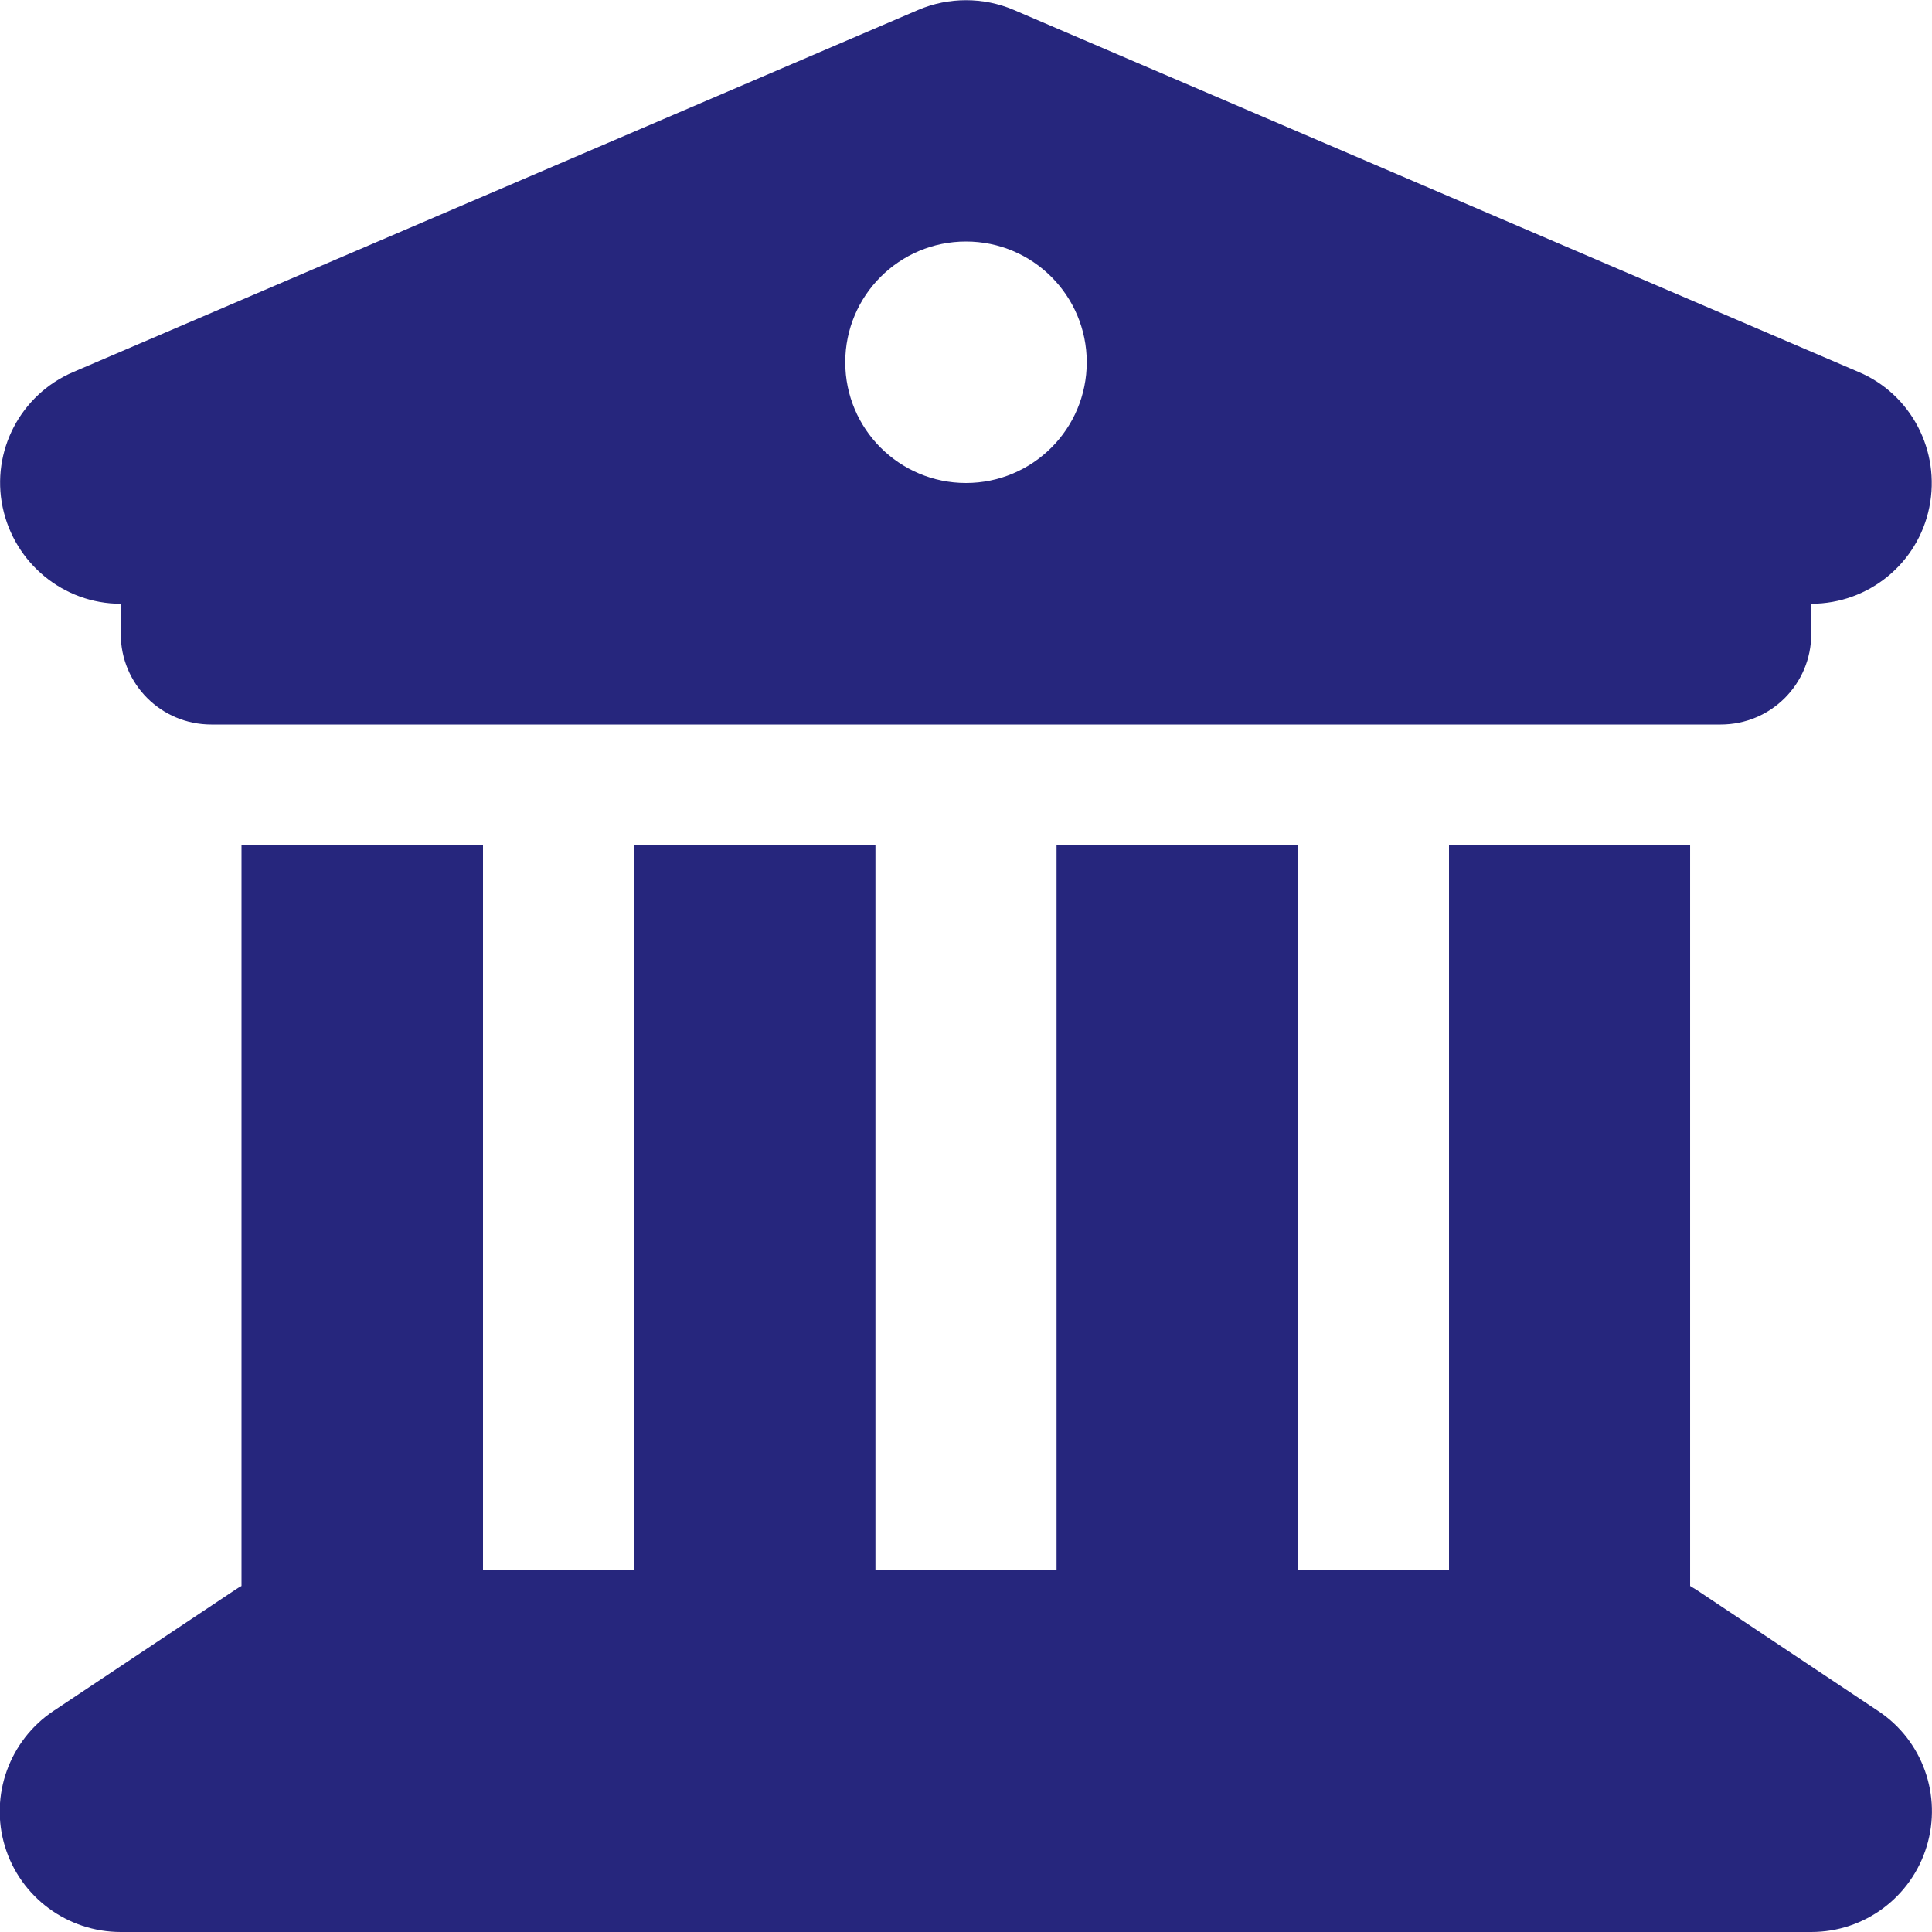
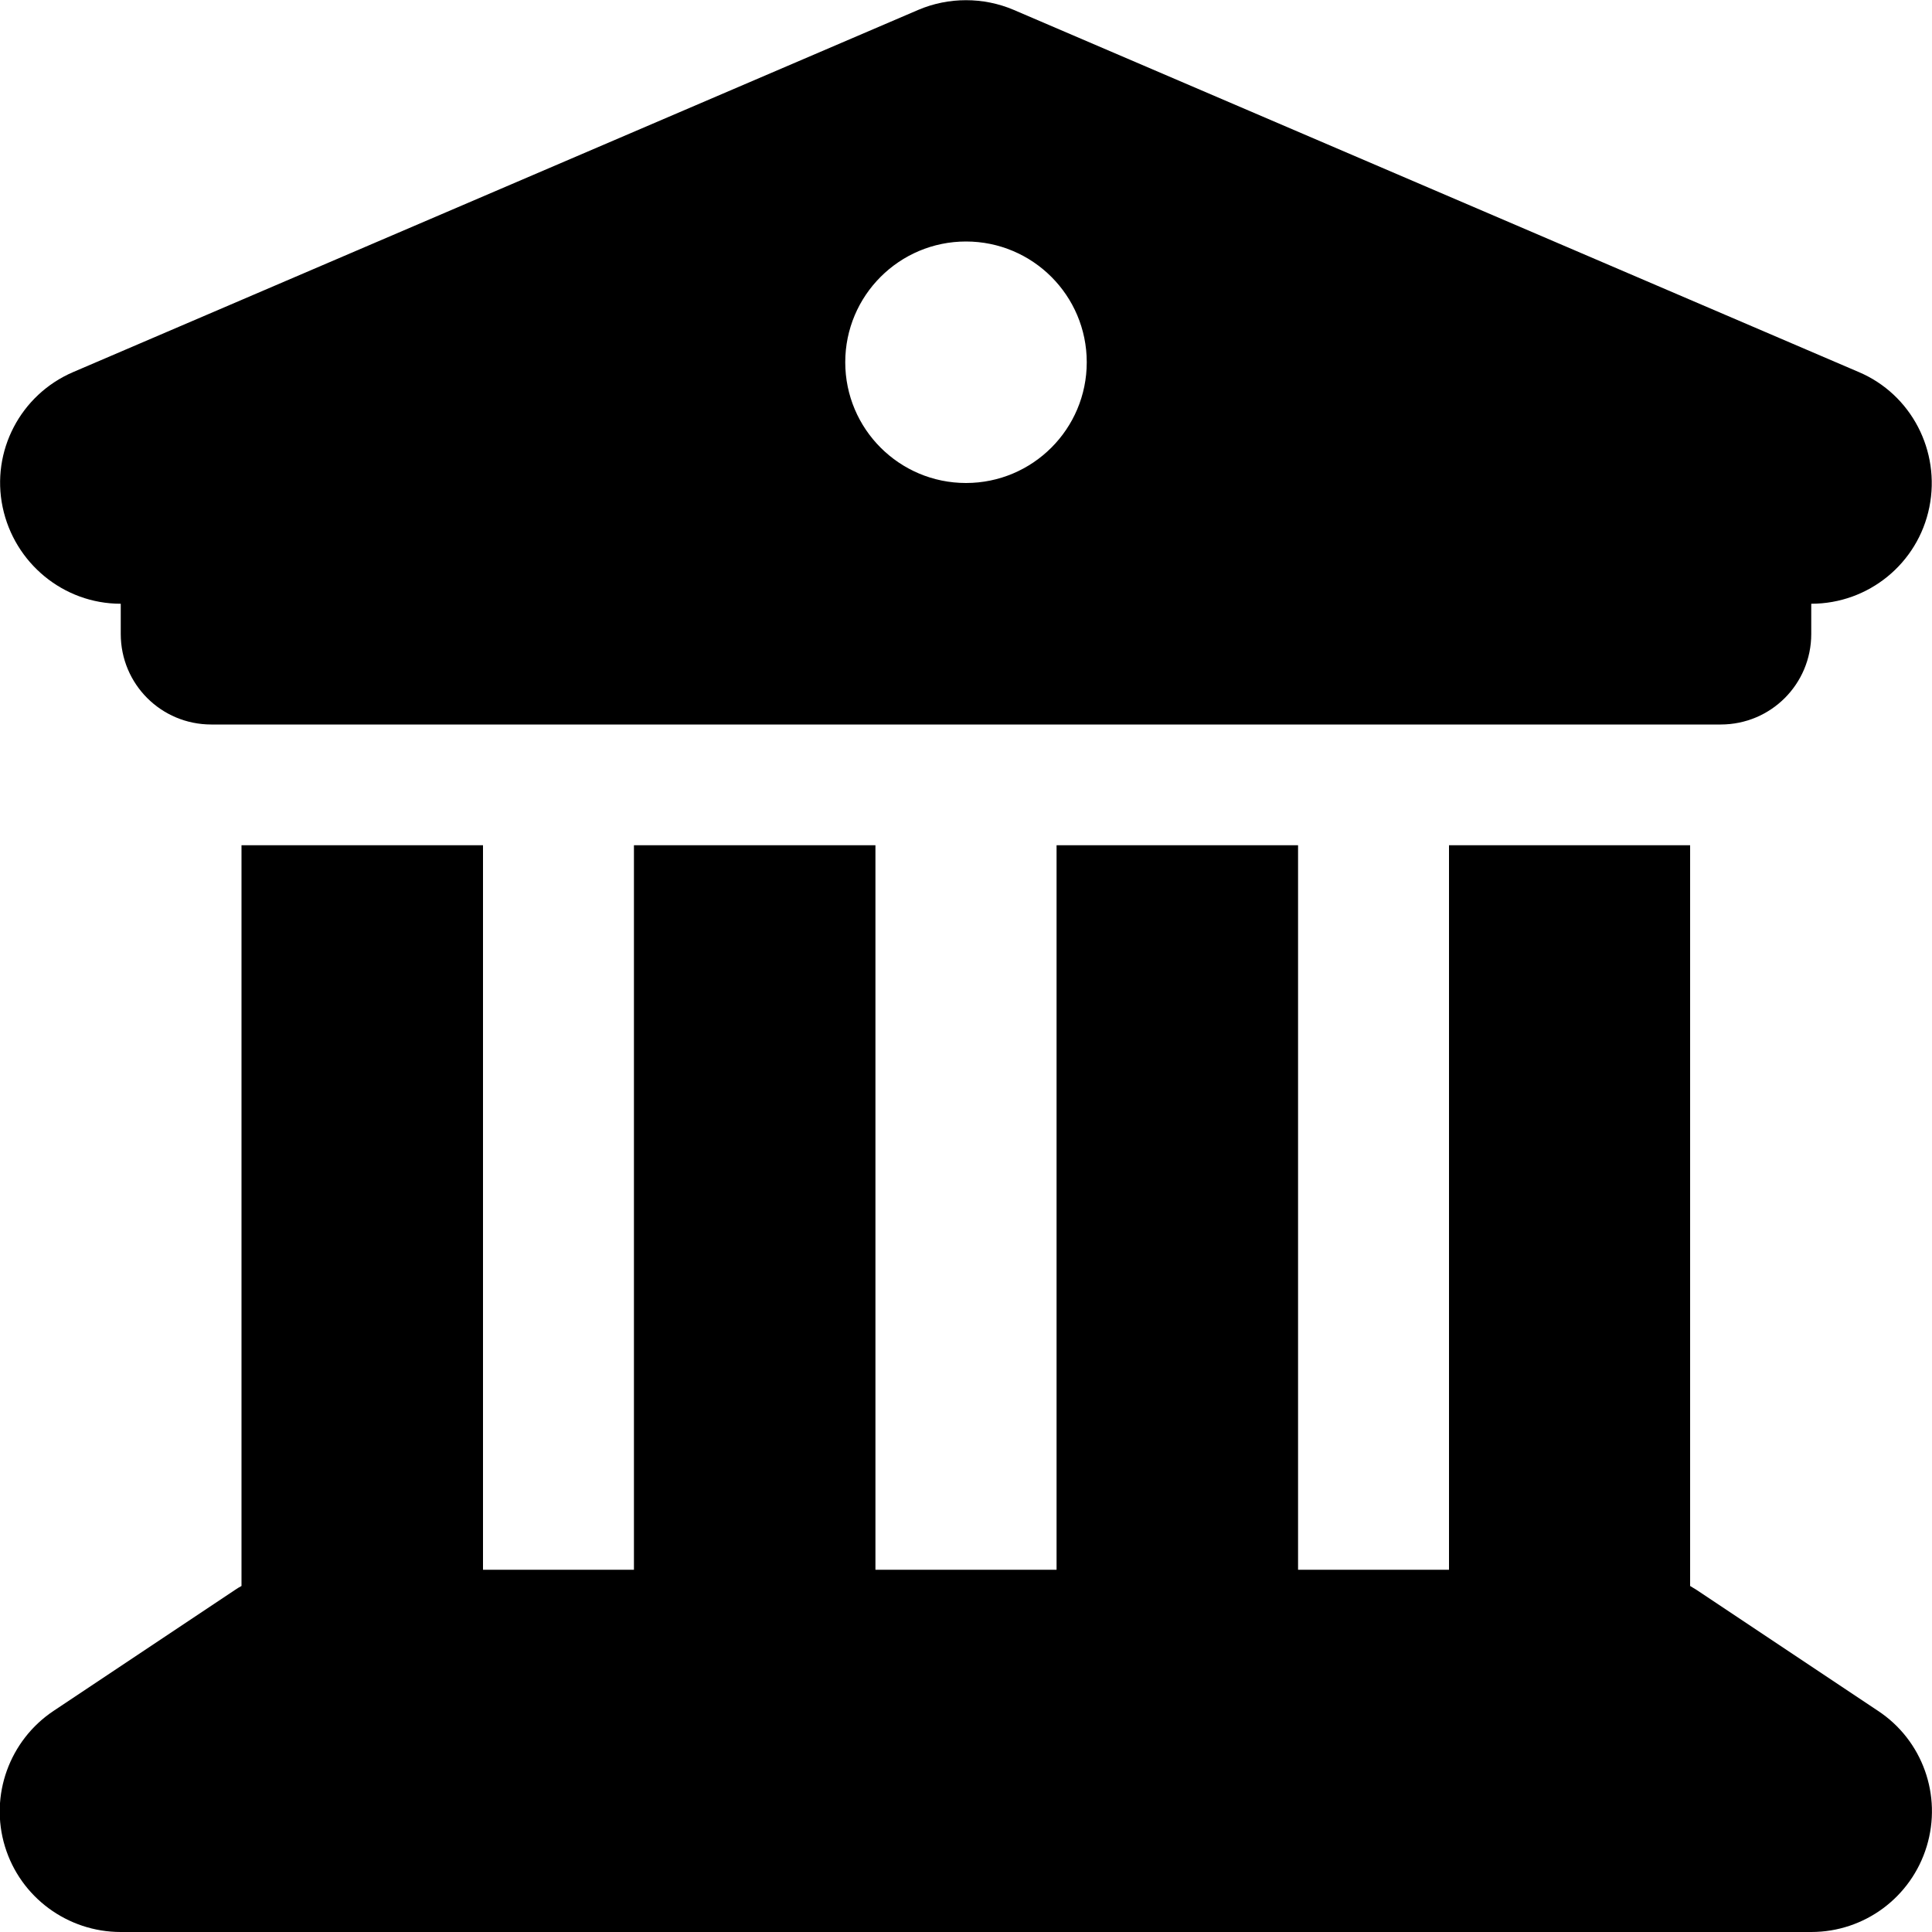
<svg xmlns="http://www.w3.org/2000/svg" viewBox="0 0 512 512">
-   <path fill="rgb(38, 38, 125)" d="M243.4 2.6l-224 96c-14 6-21.8 21-18.7 35.8S16.8 160 32 160v8c0 13.3 10.7 24 24 24H456c13.3 0 24-10.7 24-24v-8c15.2 0 28.3-10.7 31.3-25.6s-4.8-29.9-18.7-35.8l-224-96c-8-3.4-17.2-3.4-25.2 0zM128 224H64V420.3c-.6 .3-1.2 .7-1.8 1.1l-48 32c-11.7 7.8-17 22.4-12.9 35.9S17.9 512 32 512H480c14.1 0 26.5-9.2 30.6-22.7s-1.1-28.1-12.9-35.9l-48-32c-.6-.4-1.2-.7-1.8-1.1V224H384V416H344V224H280V416H232V224H168V416H128V224zM256 64a32 32 0 1 1 0 64 32 32 0 1 1 0-64z" />
+   <path d="M243.4 2.6l-224 96c-14 6-21.8 21-18.7 35.8S16.8 160 32 160v8c0 13.3 10.7 24 24 24H456c13.3 0 24-10.7 24-24v-8c15.2 0 28.3-10.7 31.3-25.6s-4.8-29.9-18.7-35.8l-224-96c-8-3.4-17.2-3.4-25.2 0zM128 224H64V420.3c-.6 .3-1.2 .7-1.8 1.1l-48 32c-11.7 7.8-17 22.4-12.9 35.9S17.9 512 32 512H480c14.1 0 26.5-9.2 30.6-22.7s-1.1-28.1-12.9-35.9l-48-32c-.6-.4-1.2-.7-1.8-1.1V224H384V416H344V224H280V416H232V224H168V416H128V224zM256 64a32 32 0 1 1 0 64 32 32 0 1 1 0-64z" />
</svg>
